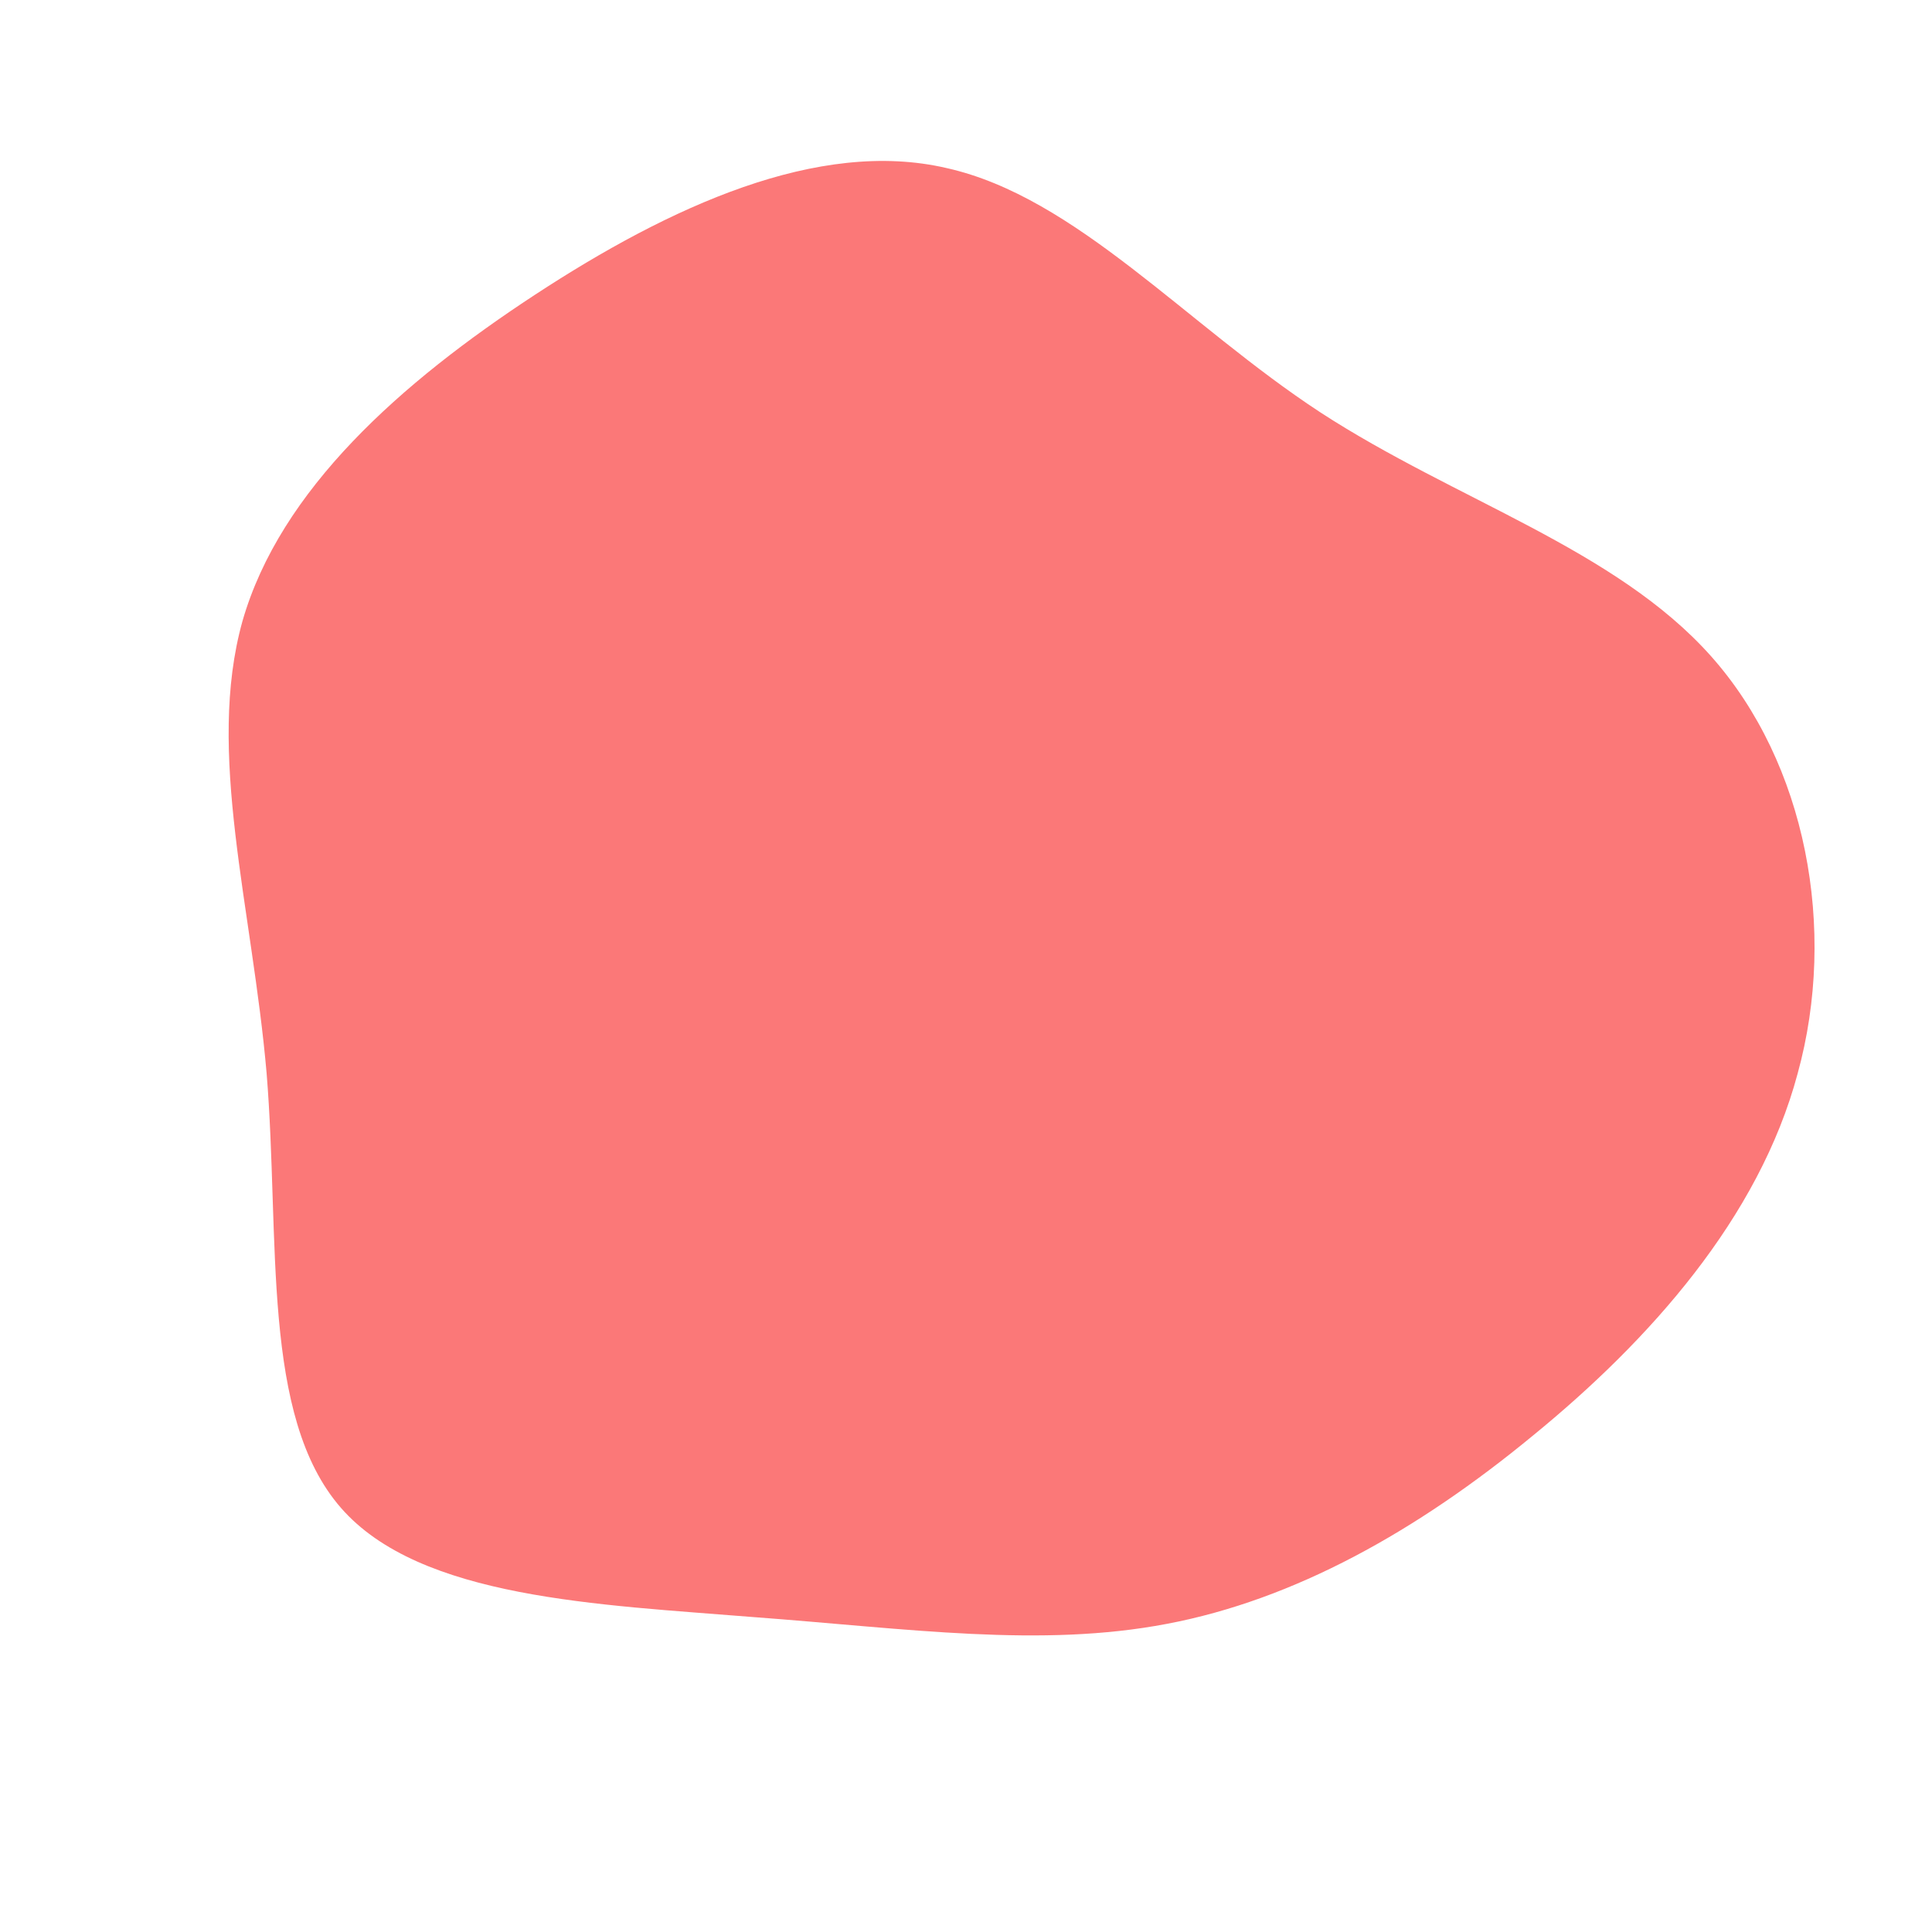
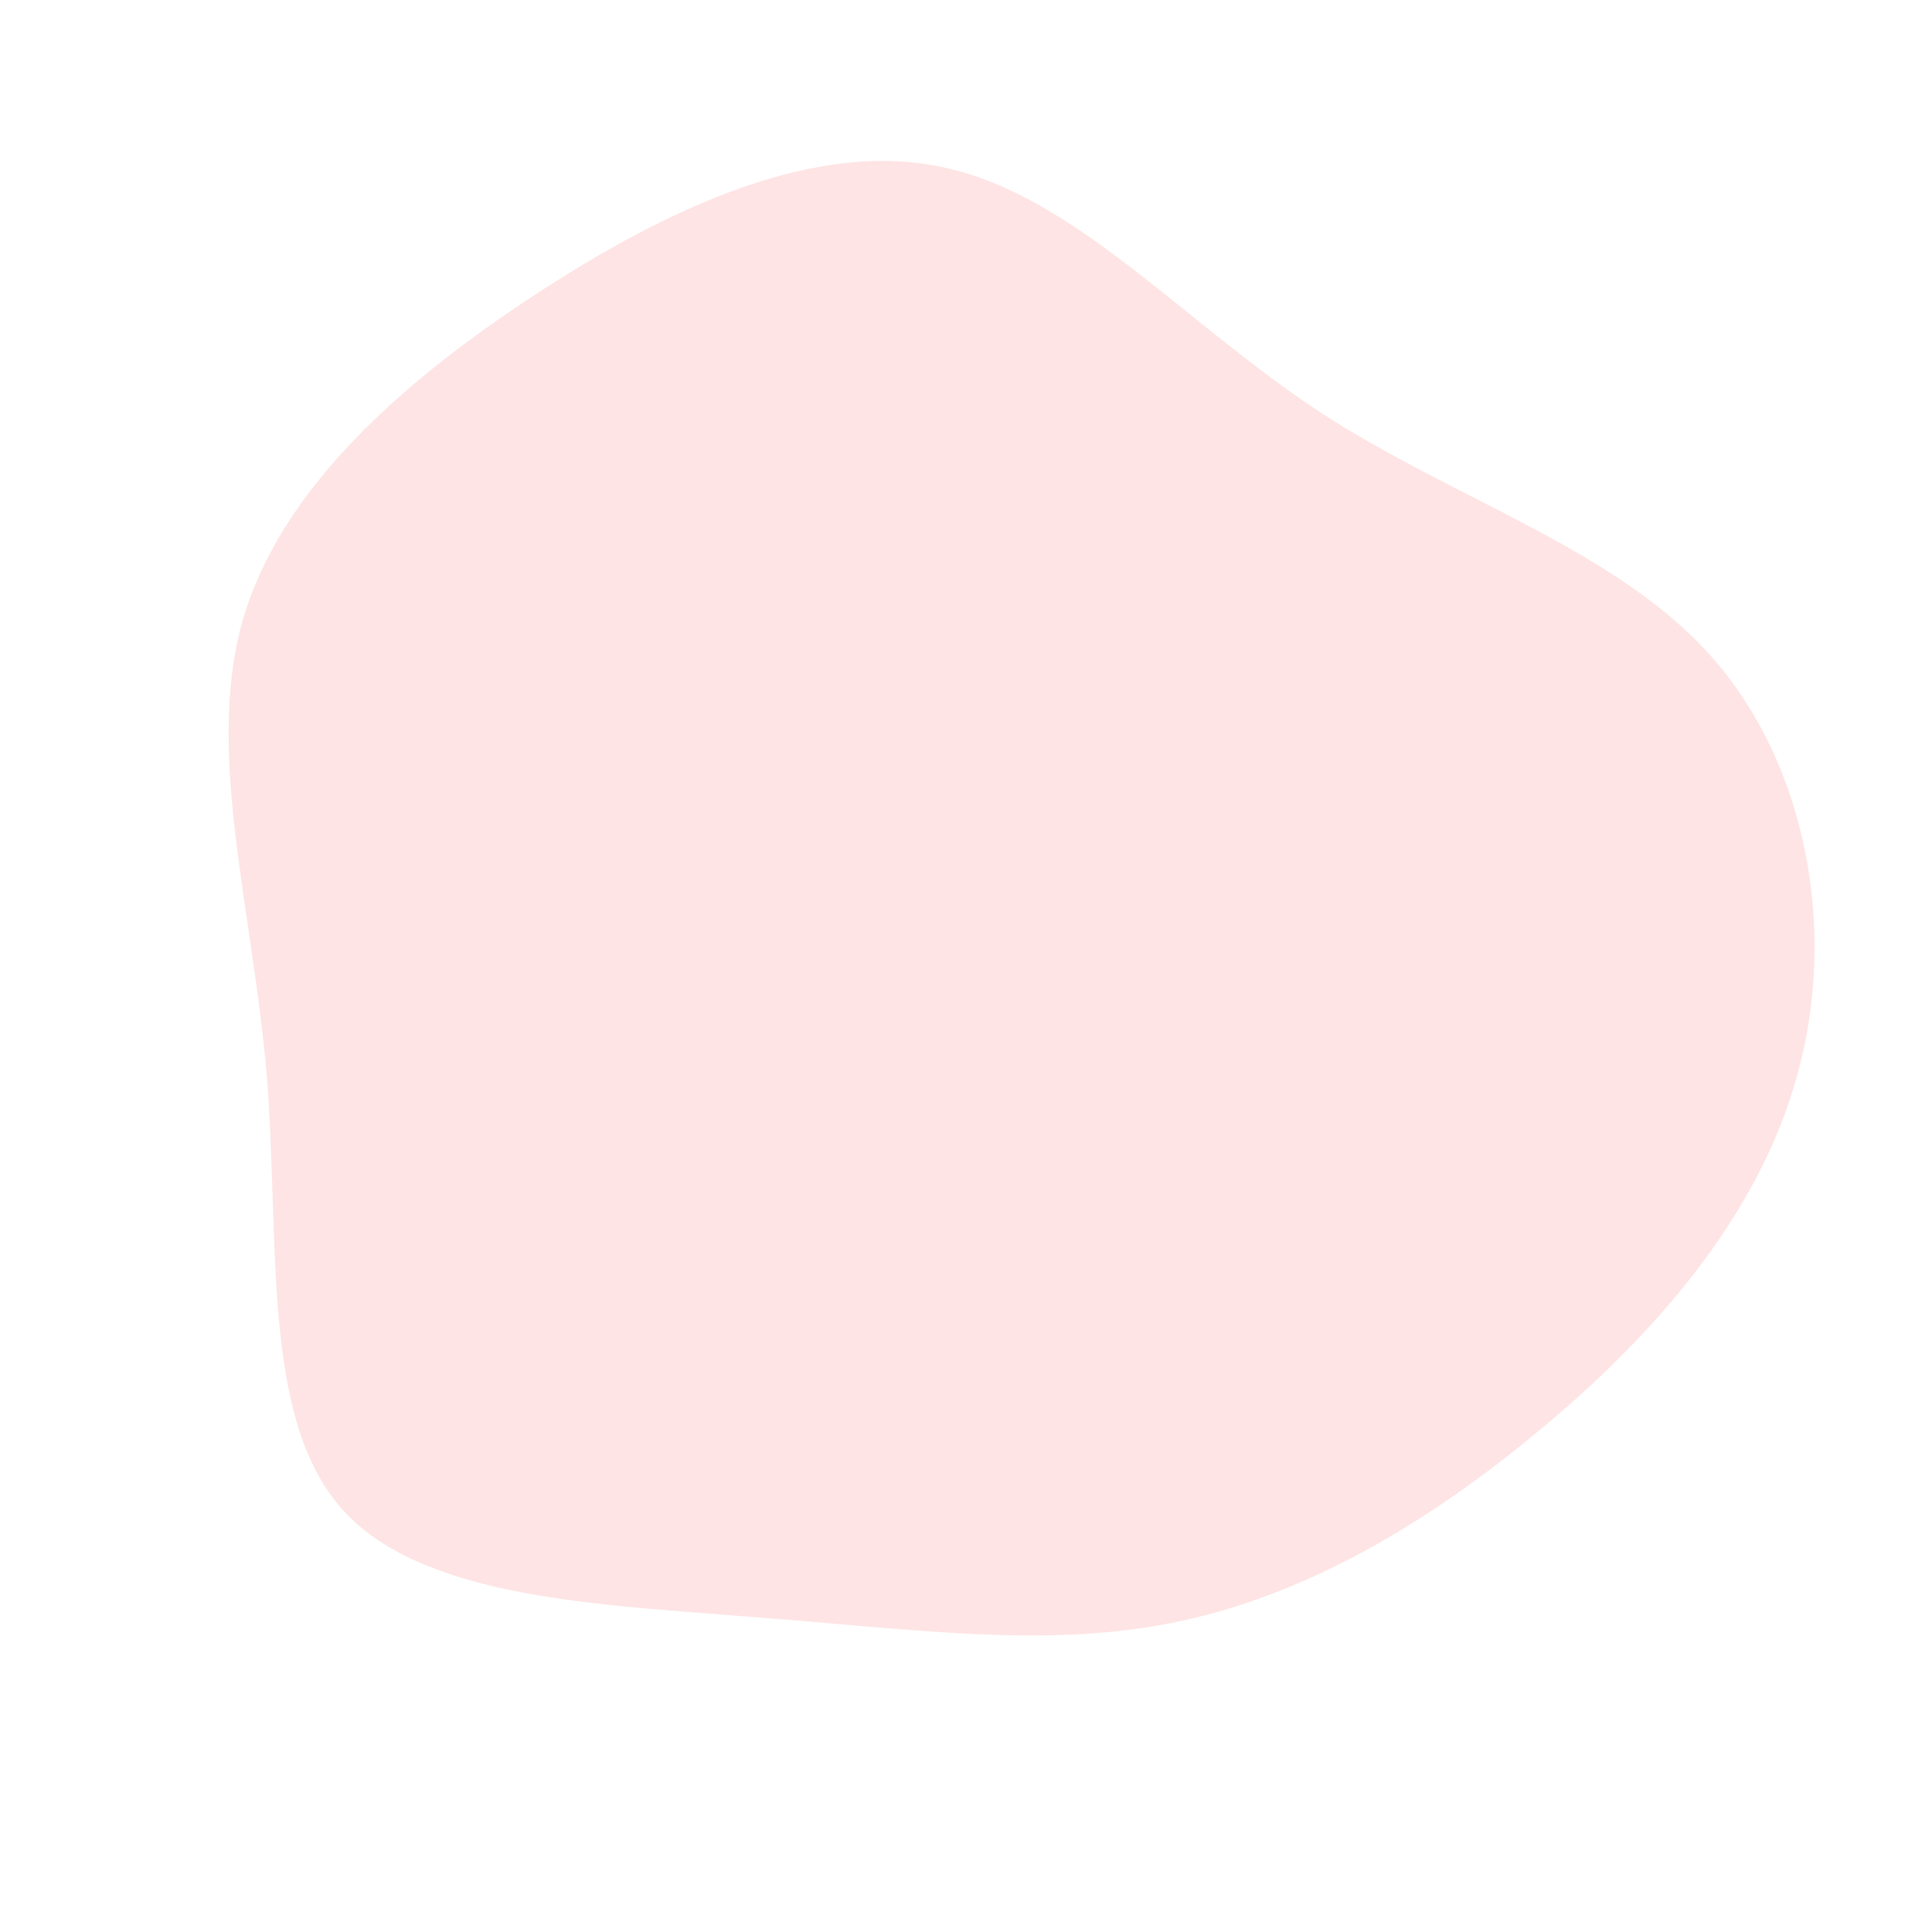
- <svg xmlns="http://www.w3.org/2000/svg" viewBox="0 0 200 200">
-   <path fill="#FB7878" d="M36.7,-57.3C50.7,-48.2,67.2,-43.2,77.1,-32.1C87,-21,90.2,-3.8,86.1,11.1C82.1,26.1,70.7,38.8,58.7,48.6C46.7,58.5,34,65.6,20.8,68.1C7.7,70.6,-5.9,68.6,-22,67.4C-38,66.1,-56.5,65.5,-64.7,56.1C-73,46.6,-71,28.3,-72.4,11.1C-73.9,-6.1,-78.7,-22.1,-74.9,-35.7C-71,-49.3,-58.5,-60.4,-44.6,-69.5C-30.7,-78.6,-15.3,-85.7,-2,-82.6C11.4,-79.6,22.8,-66.4,36.7,-57.3Z" transform="translate(100 100)" />
+ <svg xmlns="http://www.w3.org/2000/svg" width="560 " hight="738" viewBox="0 0 200 200">
+   <path fill="#FB787833" d="M36.7,-57.3C50.7,-48.2,67.2,-43.2,77.1,-32.1C87,-21,90.2,-3.8,86.1,11.1C82.1,26.1,70.7,38.8,58.7,48.6C46.7,58.5,34,65.6,20.8,68.1C7.7,70.6,-5.9,68.6,-22,67.4C-38,66.1,-56.5,65.5,-64.7,56.1C-73,46.6,-71,28.3,-72.4,11.1C-73.9,-6.1,-78.7,-22.1,-74.9,-35.7C-71,-49.3,-58.5,-60.4,-44.6,-69.5C-30.7,-78.6,-15.3,-85.7,-2,-82.6C11.4,-79.6,22.8,-66.4,36.7,-57.3Z" transform="translate(100 100)" />
</svg>
